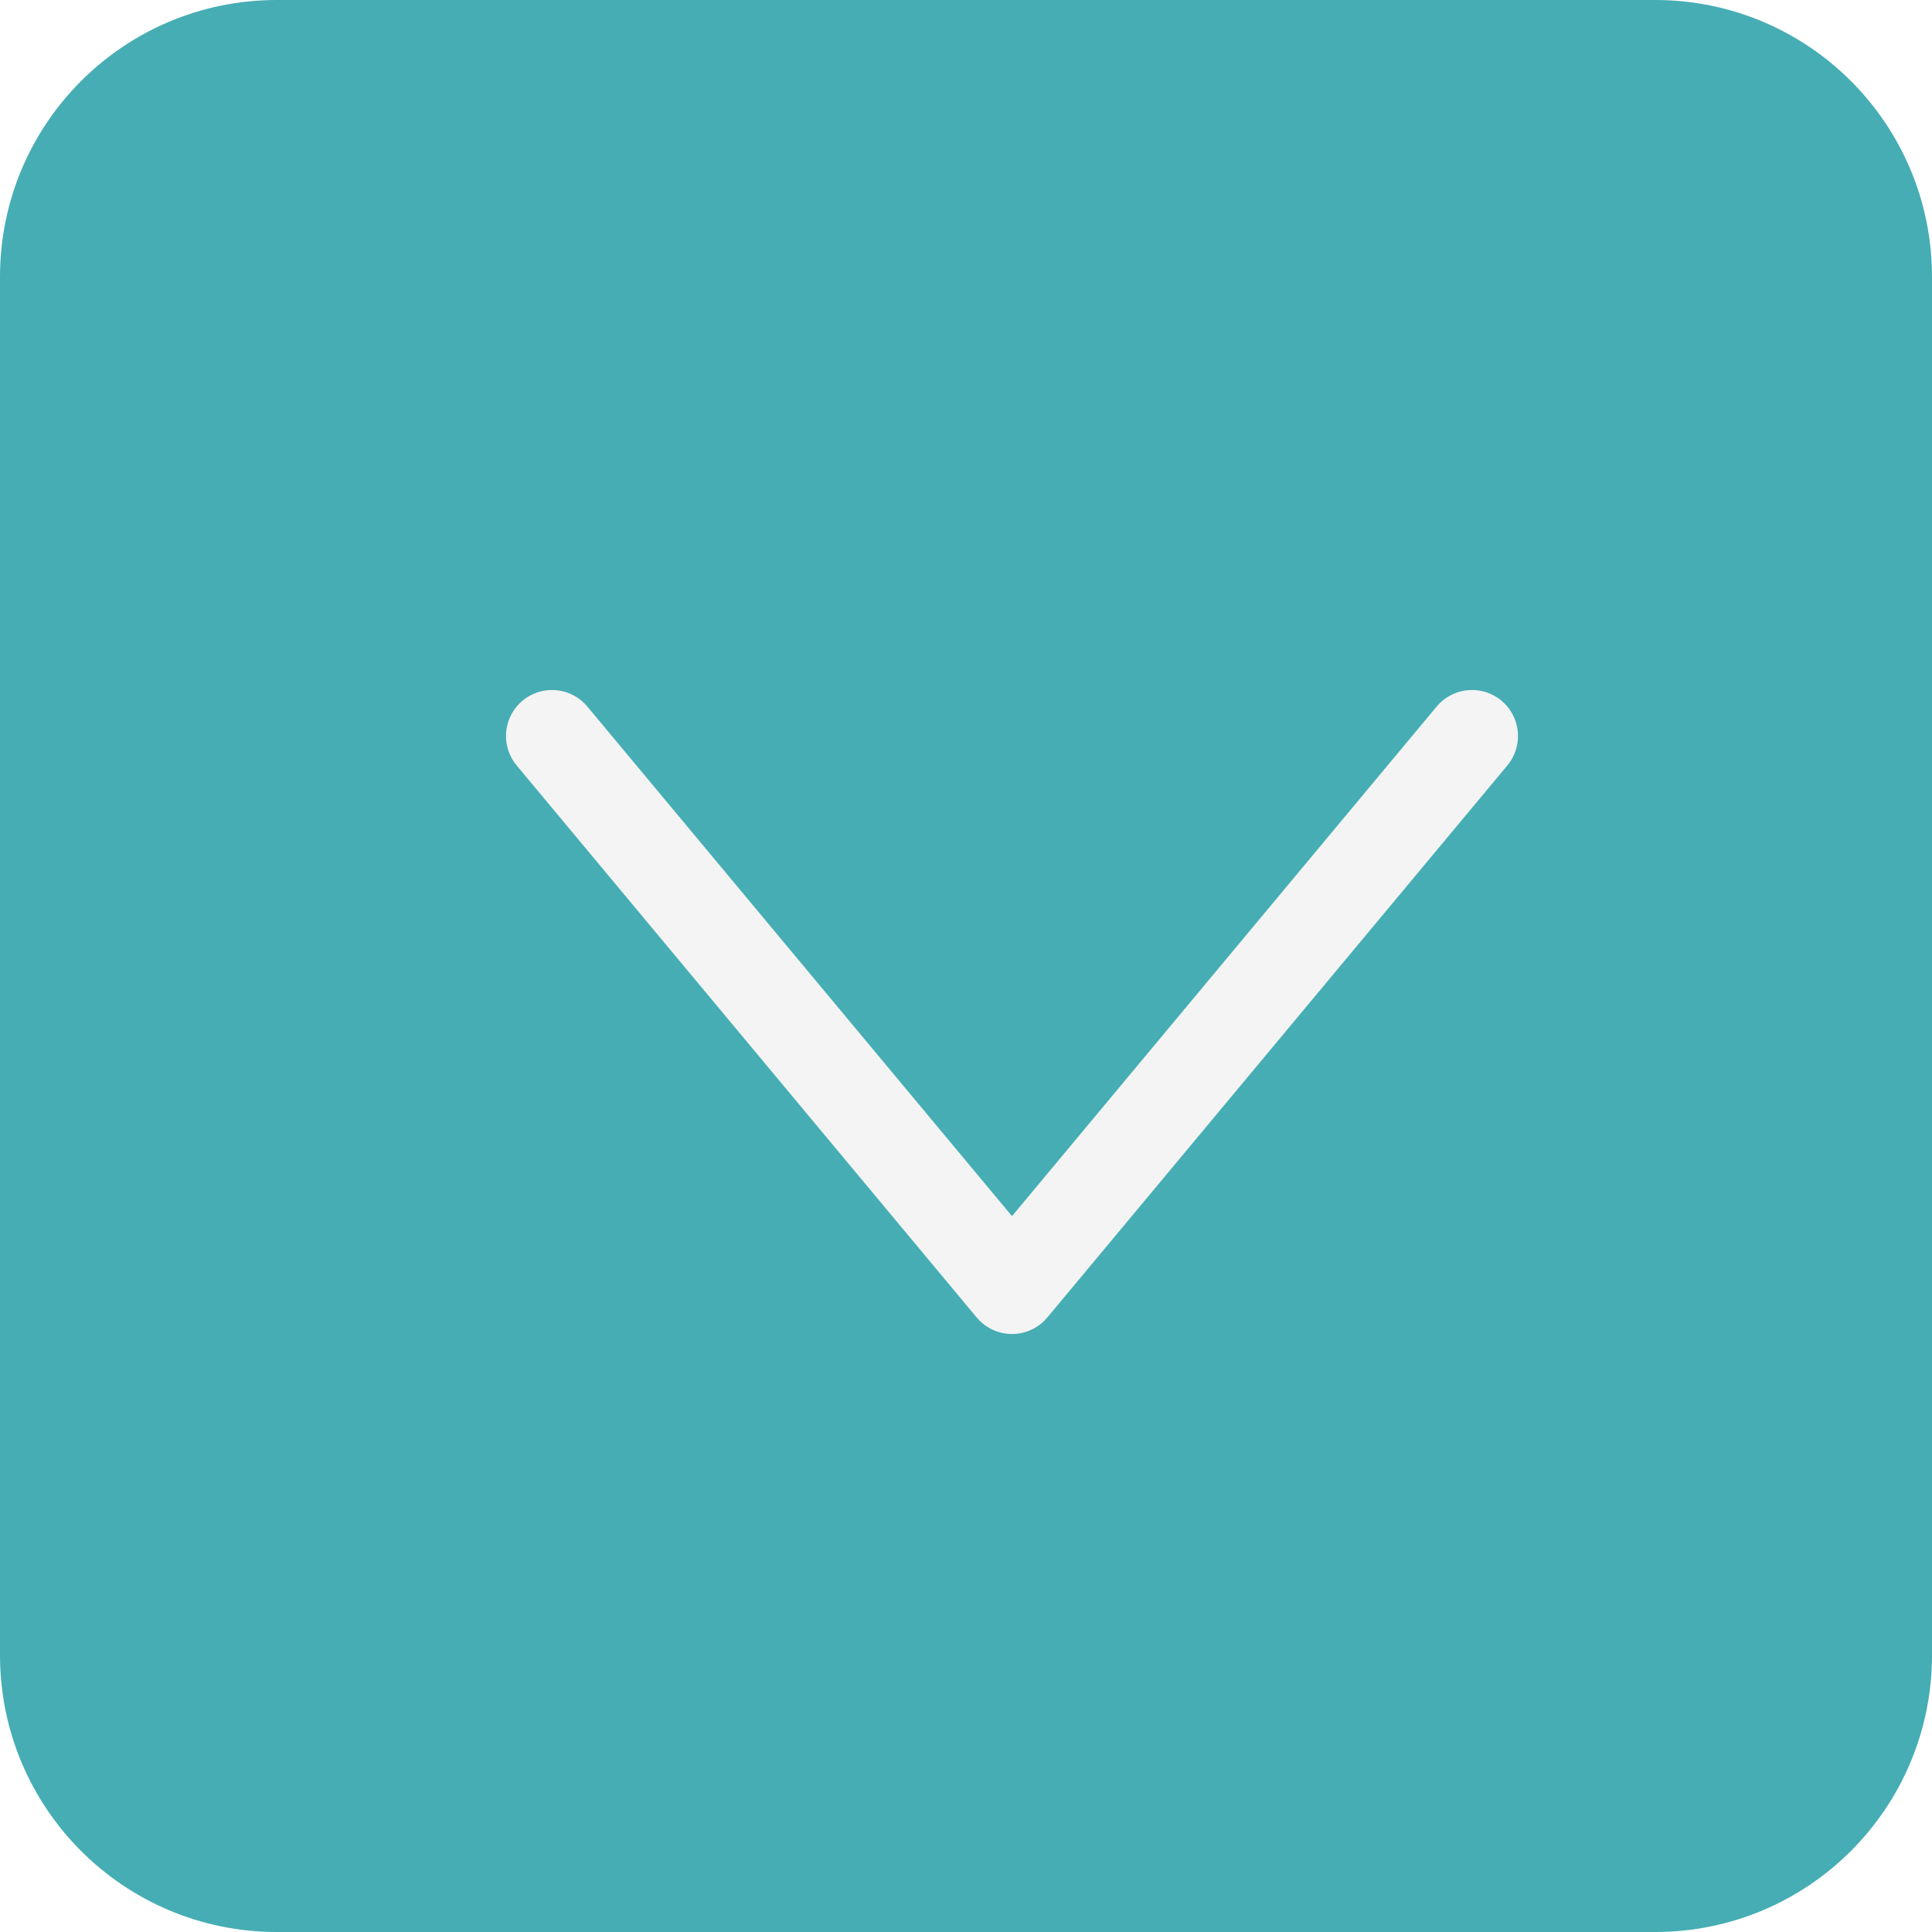
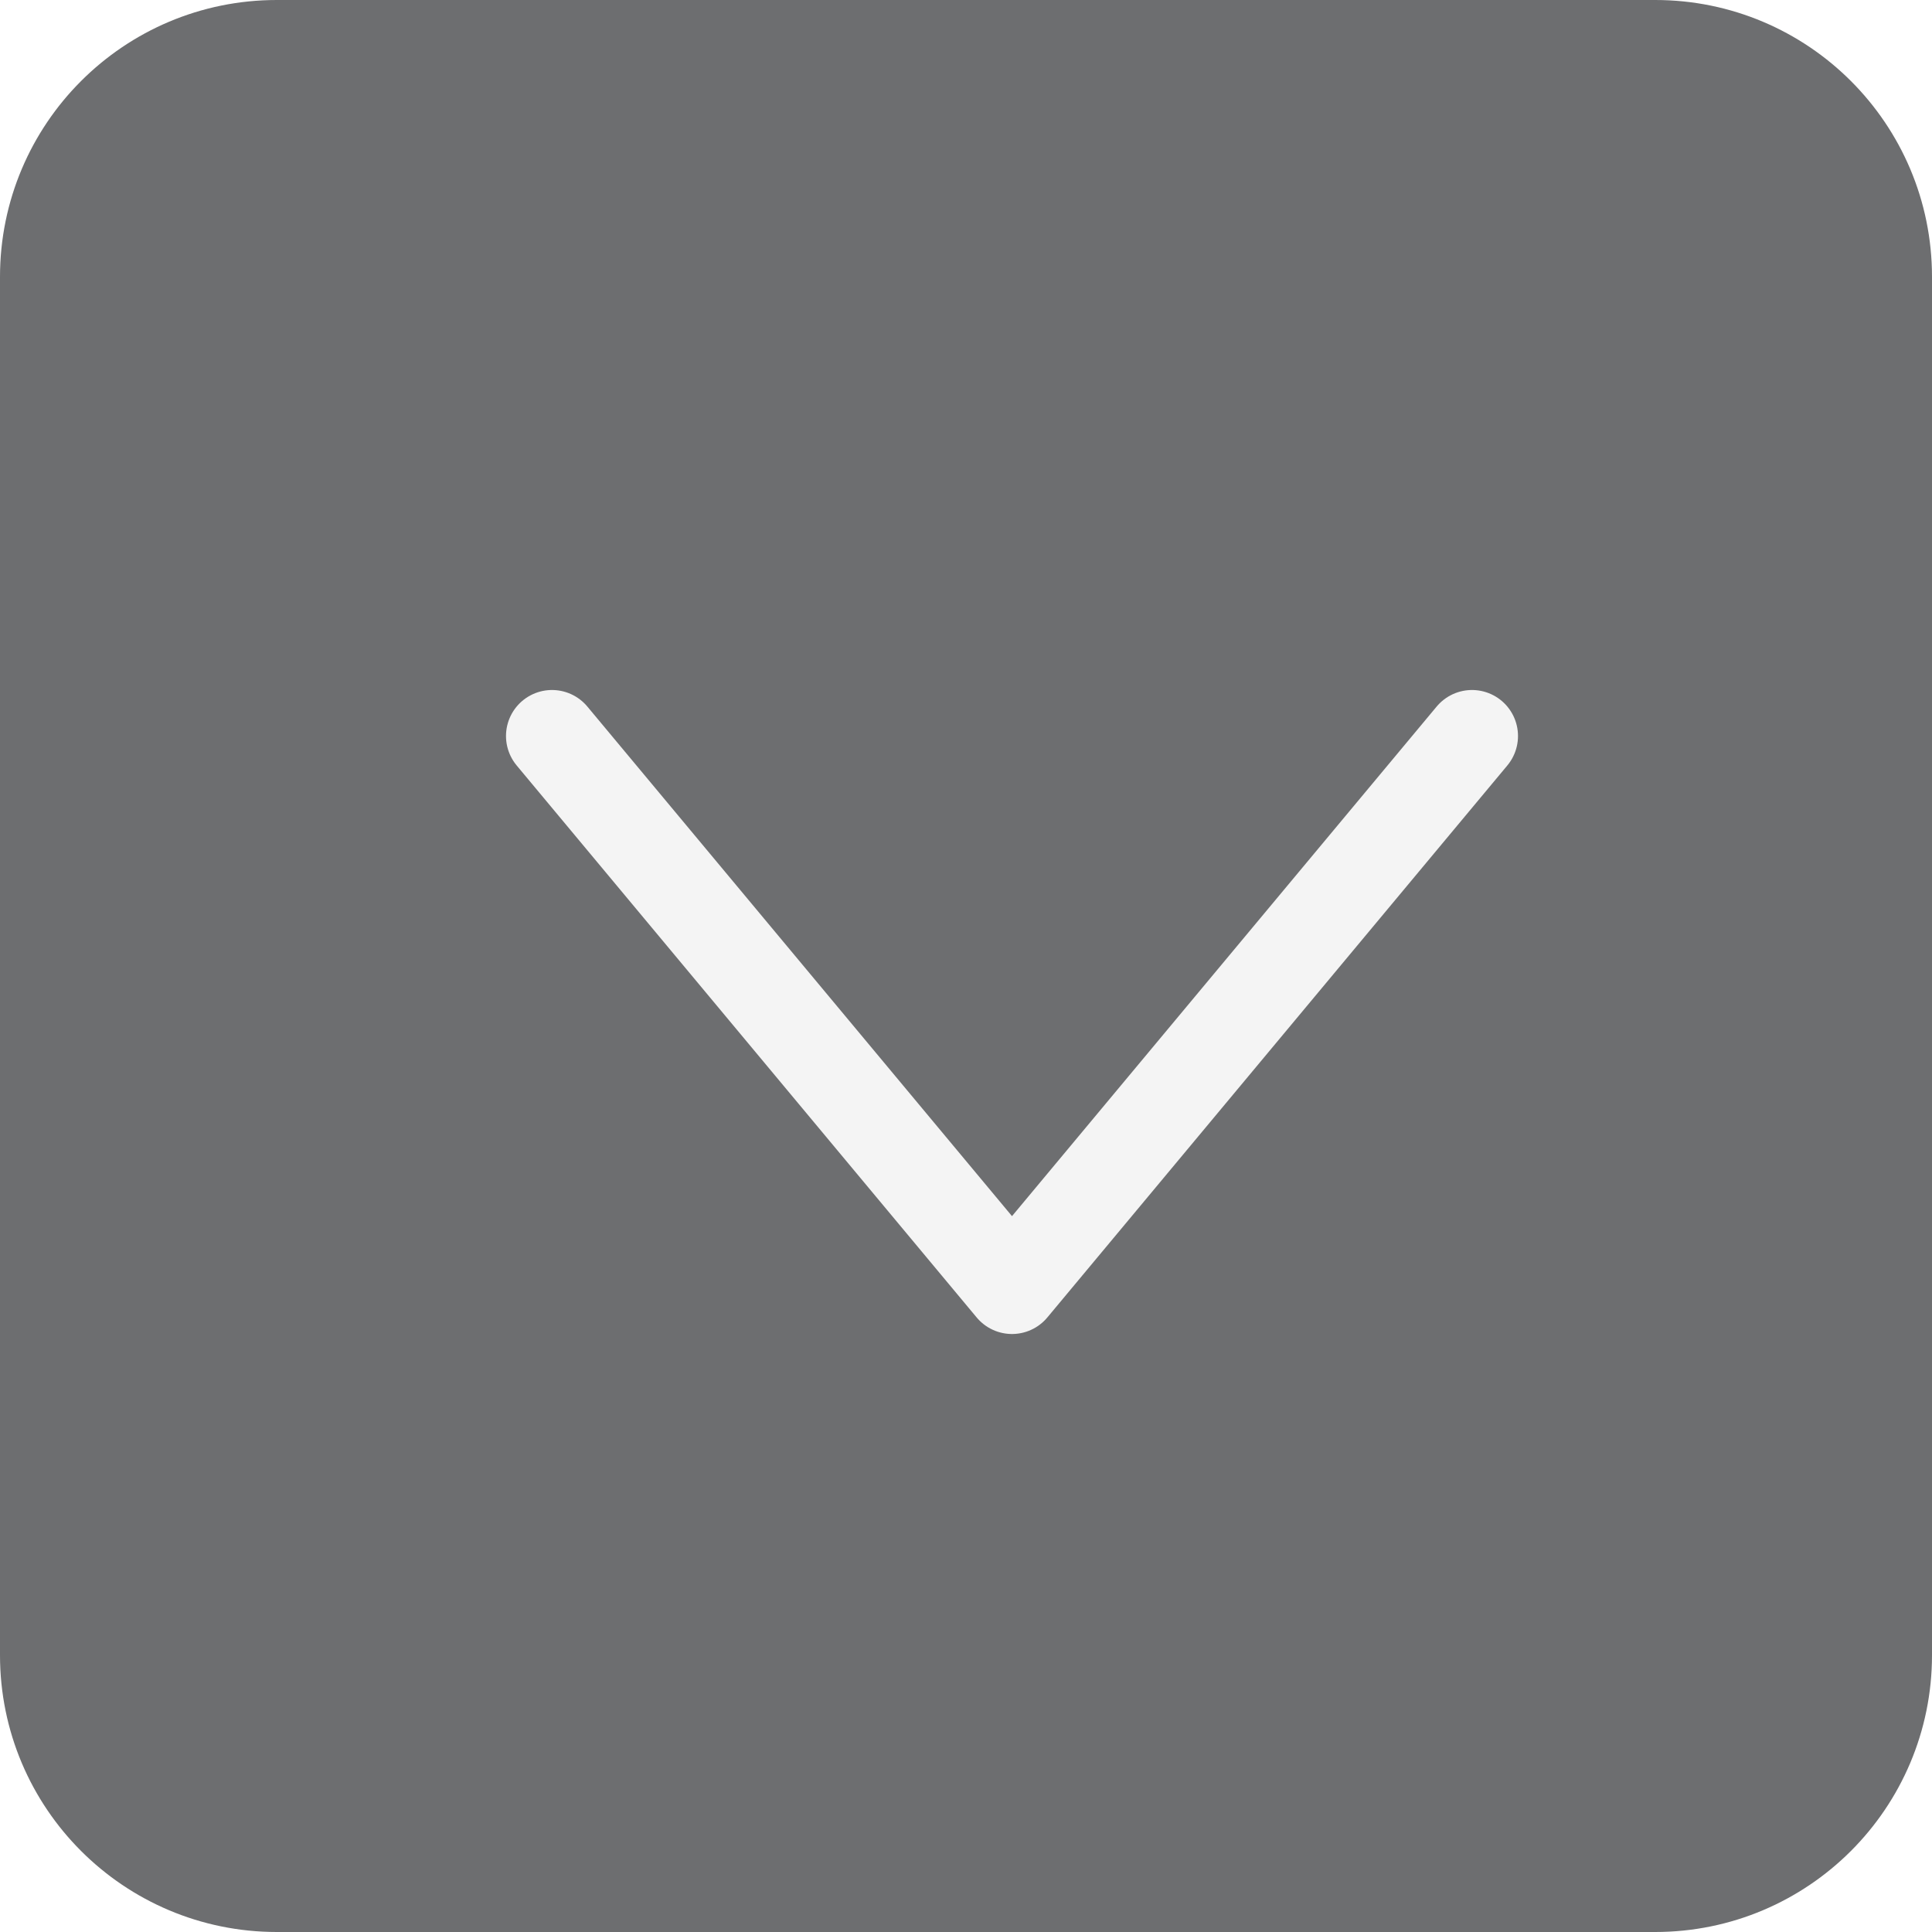
<svg xmlns="http://www.w3.org/2000/svg" width="21px" height="21px" viewBox="0 0 21 21" version="1.1">
  <defs />
  <g id="Page-1" stroke="none" stroke-width="1" fill="none" fill-rule="evenodd">
    <g id="Artboard" transform="translate(-376, -208)">
      <g id="Create-Task" transform="translate(140, 100)">
        <g id="Drop-Down" transform="translate(236, 108)">
-           <path d="M0.5,3.009 L0.5,17.991 C0.5,19.378 1.623,20.5 3.009,20.5 L17.991,20.5 C19.378,20.5 20.5,19.377 20.5,17.991 L20.5,3.009 C20.5,1.622 19.377,0.5 17.991,0.5 L3.009,0.5 C1.622,0.5 0.5,1.623 0.5,3.009 Z" id="Rectangle-4" stroke="#F0405E" fill="#F0405E" style="fill: rgb(70, 173, 180); stroke: rgb(70, 173, 180);" />
+           <path d="M0.5,3.009 L0.5,17.991 C0.5,19.378 1.623,20.5 3.009,20.5 L17.991,20.5 C19.378,20.5 20.5,19.377 20.5,17.991 L20.5,3.009 C20.5,1.622 19.377,0.5 17.991,0.5 L3.009,0.5 C1.622,0.5 0.5,1.623 0.5,3.009 Z" id="Rectangle-4" stroke="#6d6e70" fill="#6d6e70" style="fill: #6d6e70; stroke: #6d6e70;" />
          <polyline id="Path-4" stroke="#F4F4F4" stroke-linecap="round" stroke-linejoin="round" points="6 8 11 14 16 8" />
        </g>
      </g>
    </g>
  </g>
</svg>
